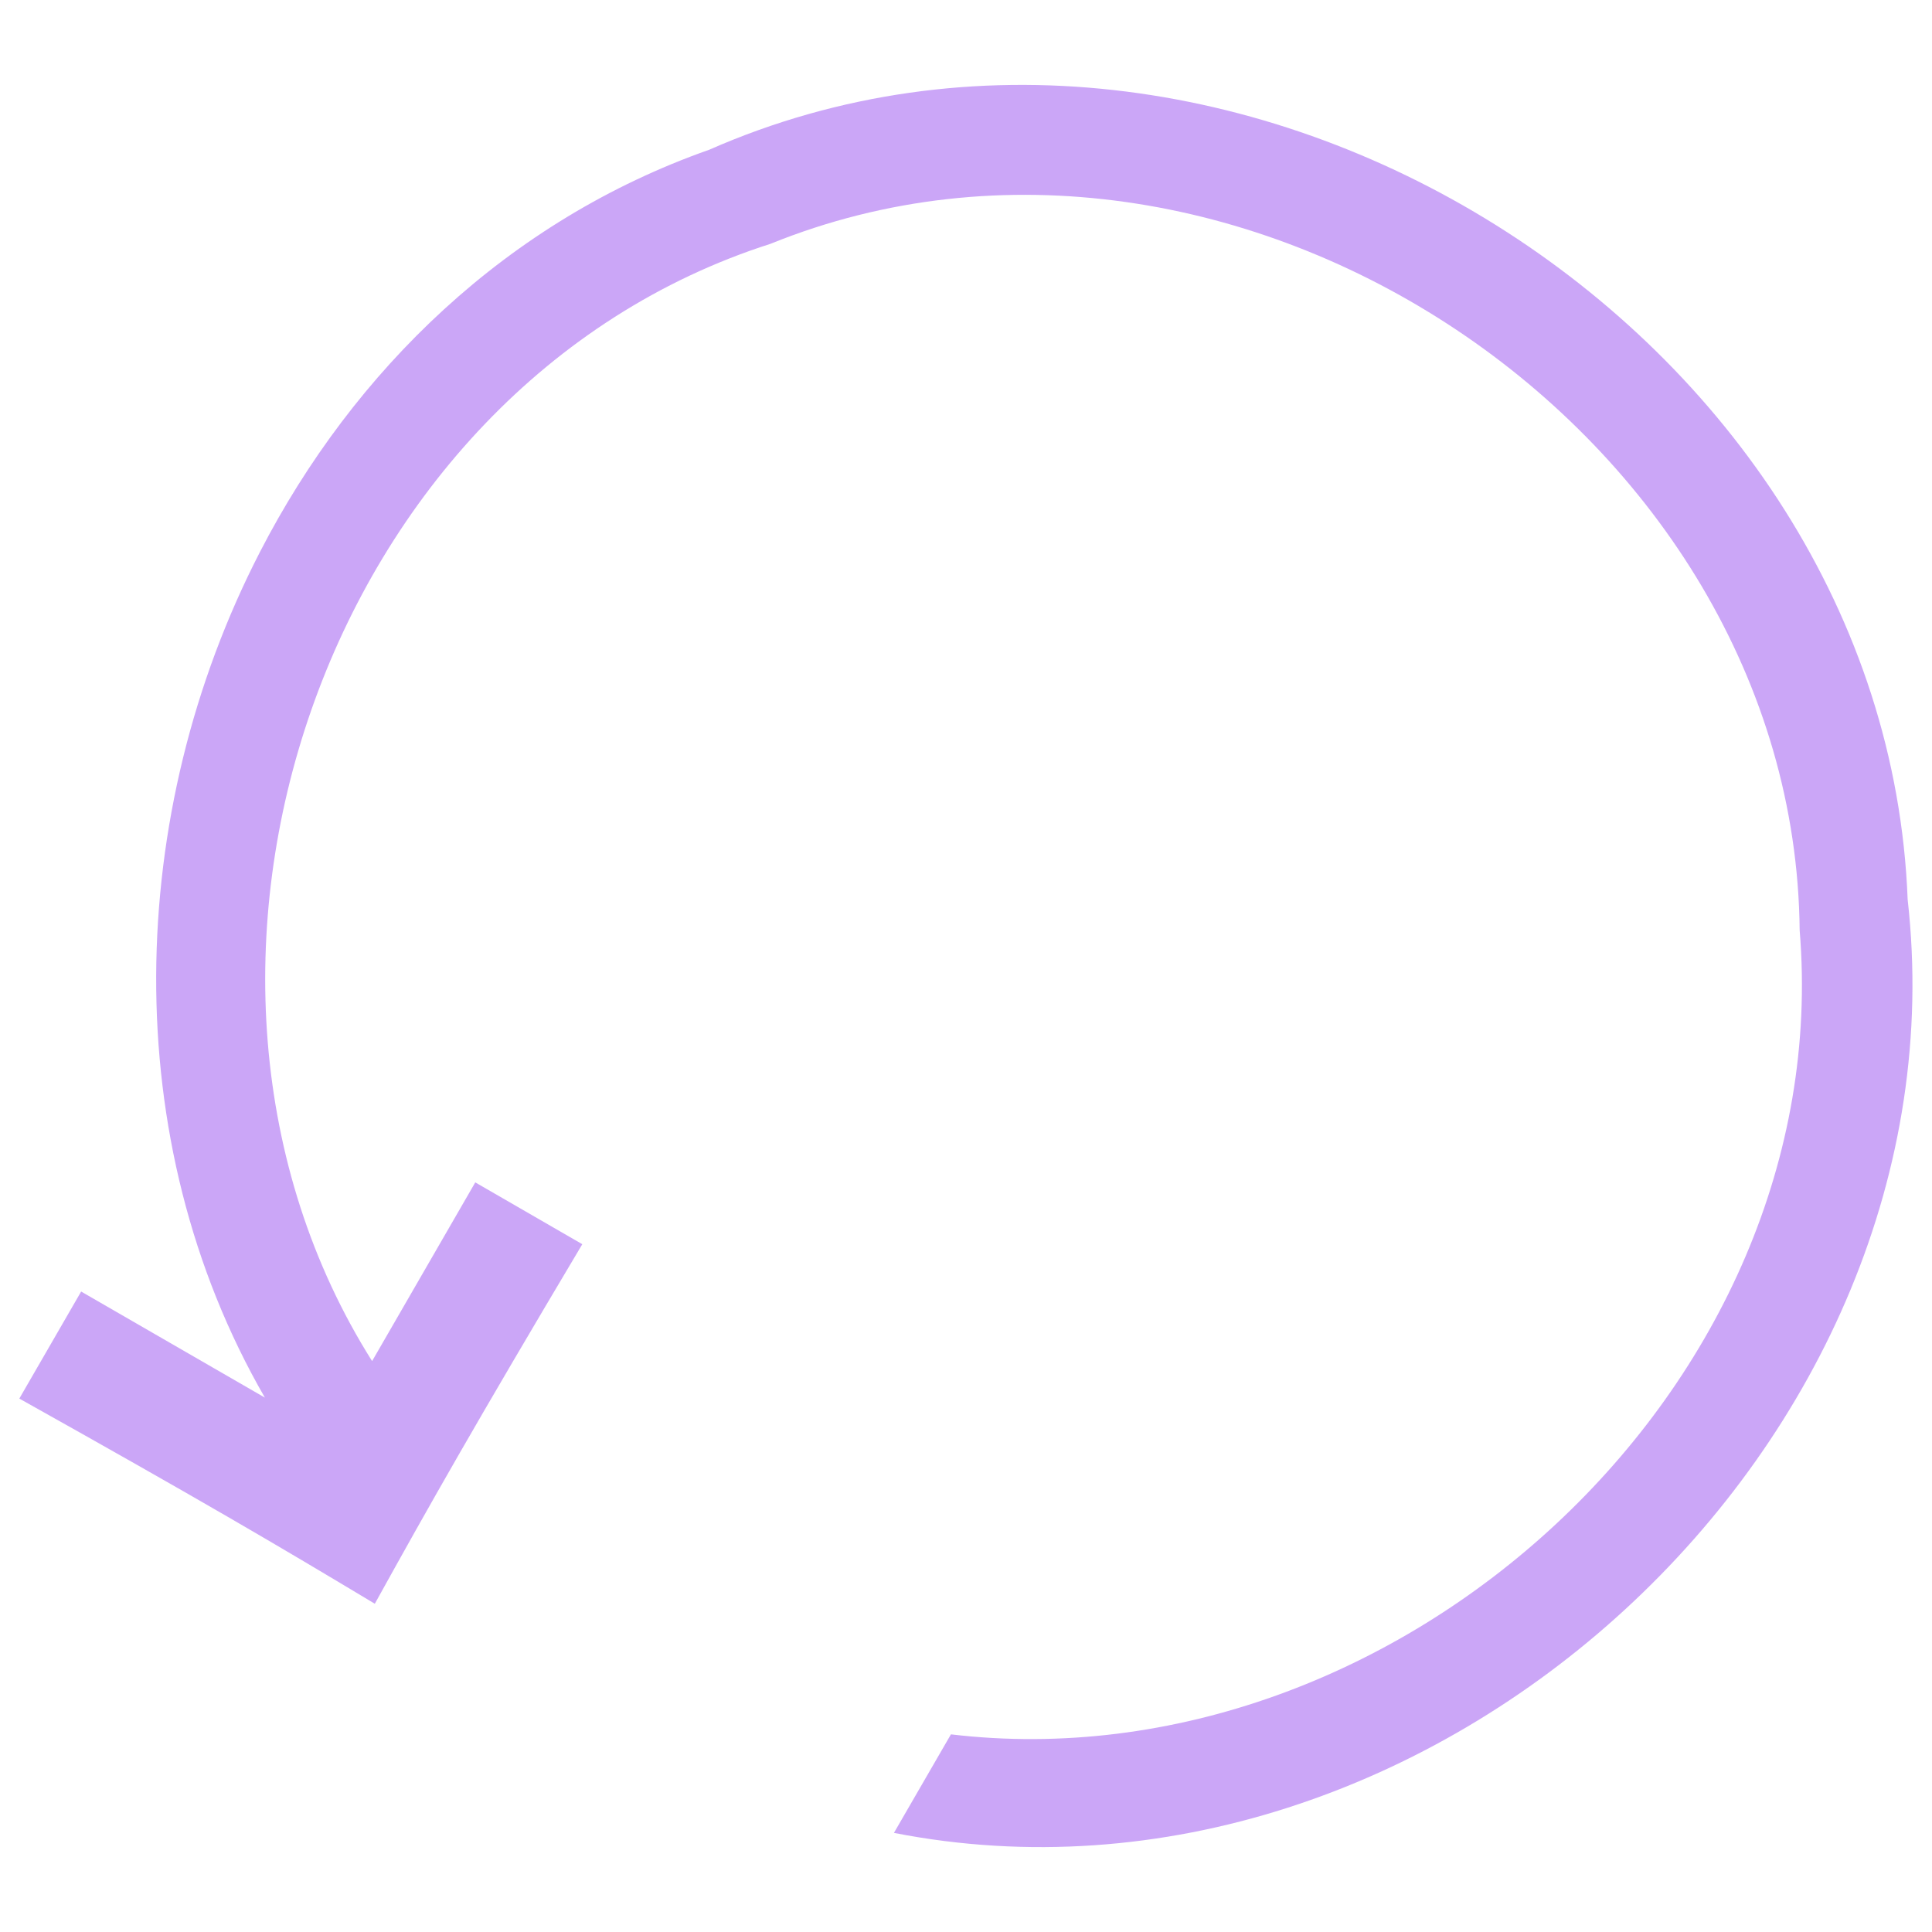
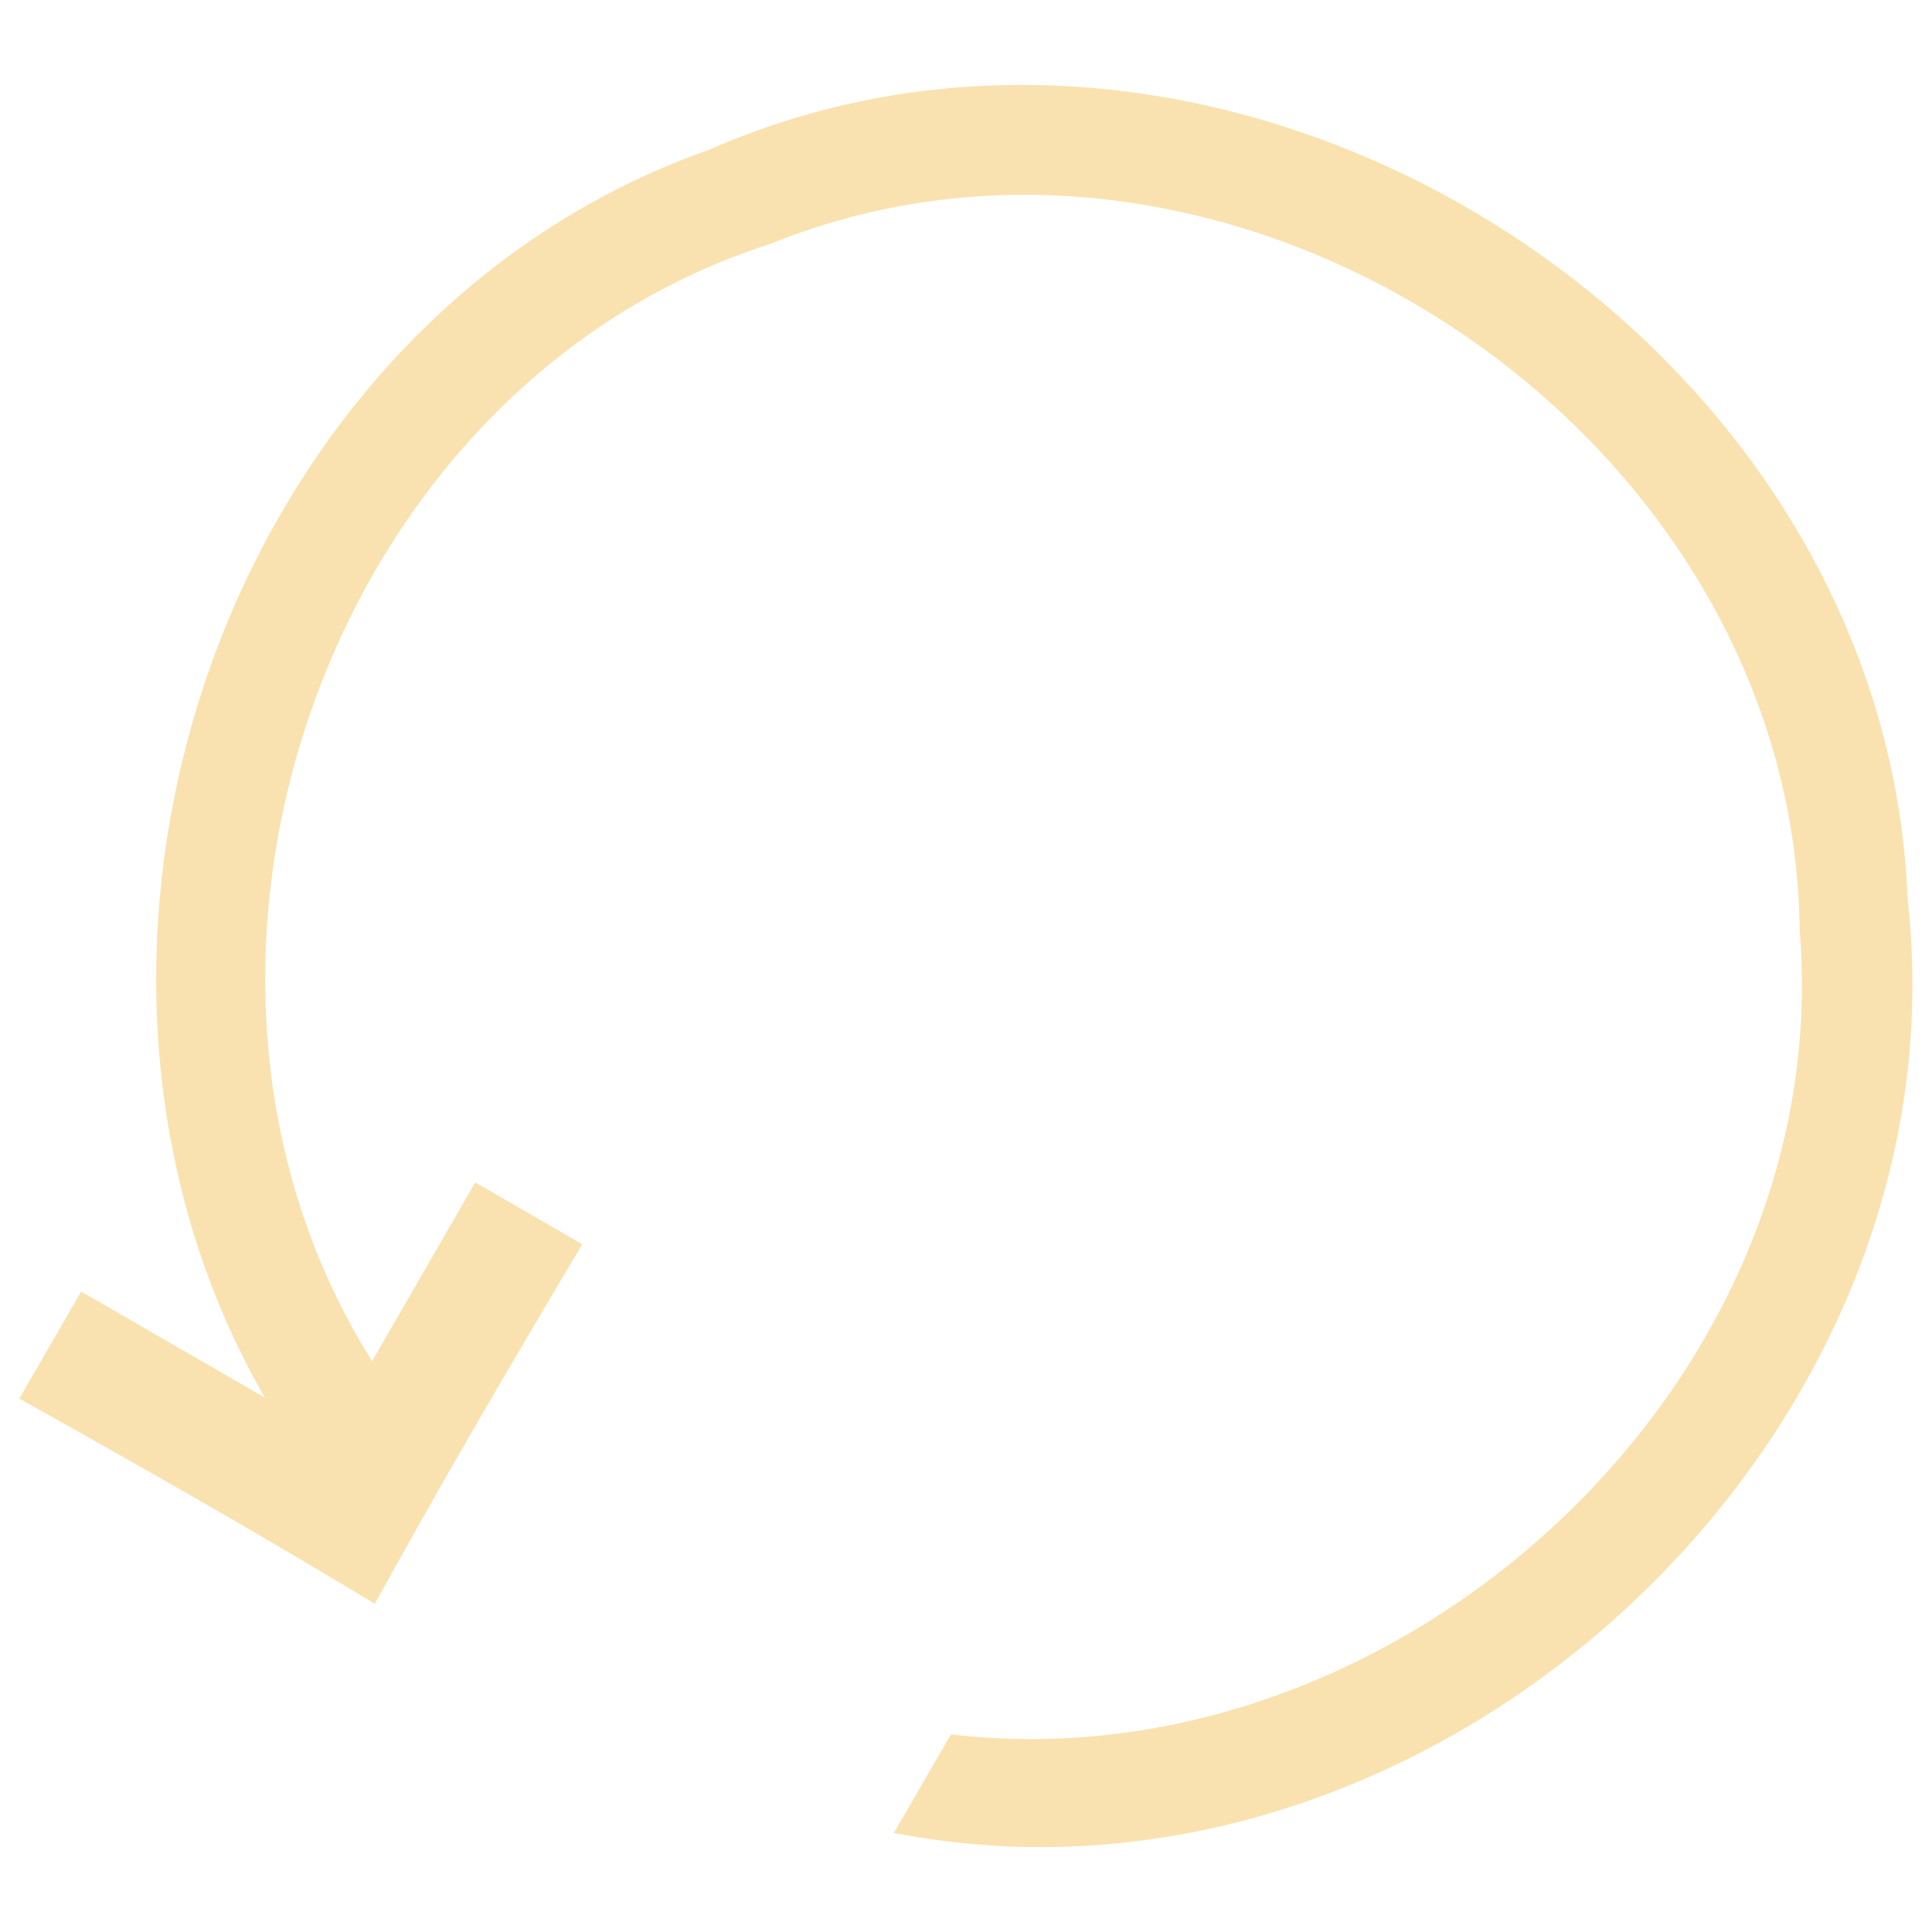
- <svg xmlns="http://www.w3.org/2000/svg" fill="#cba6f7" version="1.1" x="0px" y="0px" viewBox="0 0 1000 1000" enable-background="new 0 0 1000 1000" xml:space="preserve">
+ <svg xmlns="http://www.w3.org/2000/svg" fill="#f9e2af" version="1.1" x="0px" y="0px" viewBox="0 0 1000 1000" enable-background="new 0 0 1000 1000" xml:space="preserve">
  <g>
    <path d="M134.6,285.6C64.9,420.7,60.1,590,137.1,723.4L42,668.5l-32,55.4c93.1,52.1,133.6,75.9,184,106.2c28.5-51.5,52.8-94.4,107.4-186.1L246,612l-53.4,92.5C65.4,502.7,167.2,200.3,398.8,126.2C638,29.3,929,223.5,931.5,481.5c19.6,236.7-208.9,443.6-439.3,416.2l-29.5,51c277.7,54.4,556.5-201.7,524.7-483.1C976.1,170.8,637.1-41.2,367.1,77.5C262.8,114.2,183.1,191.5,134.6,285.6z" />
  </g>
</svg>
